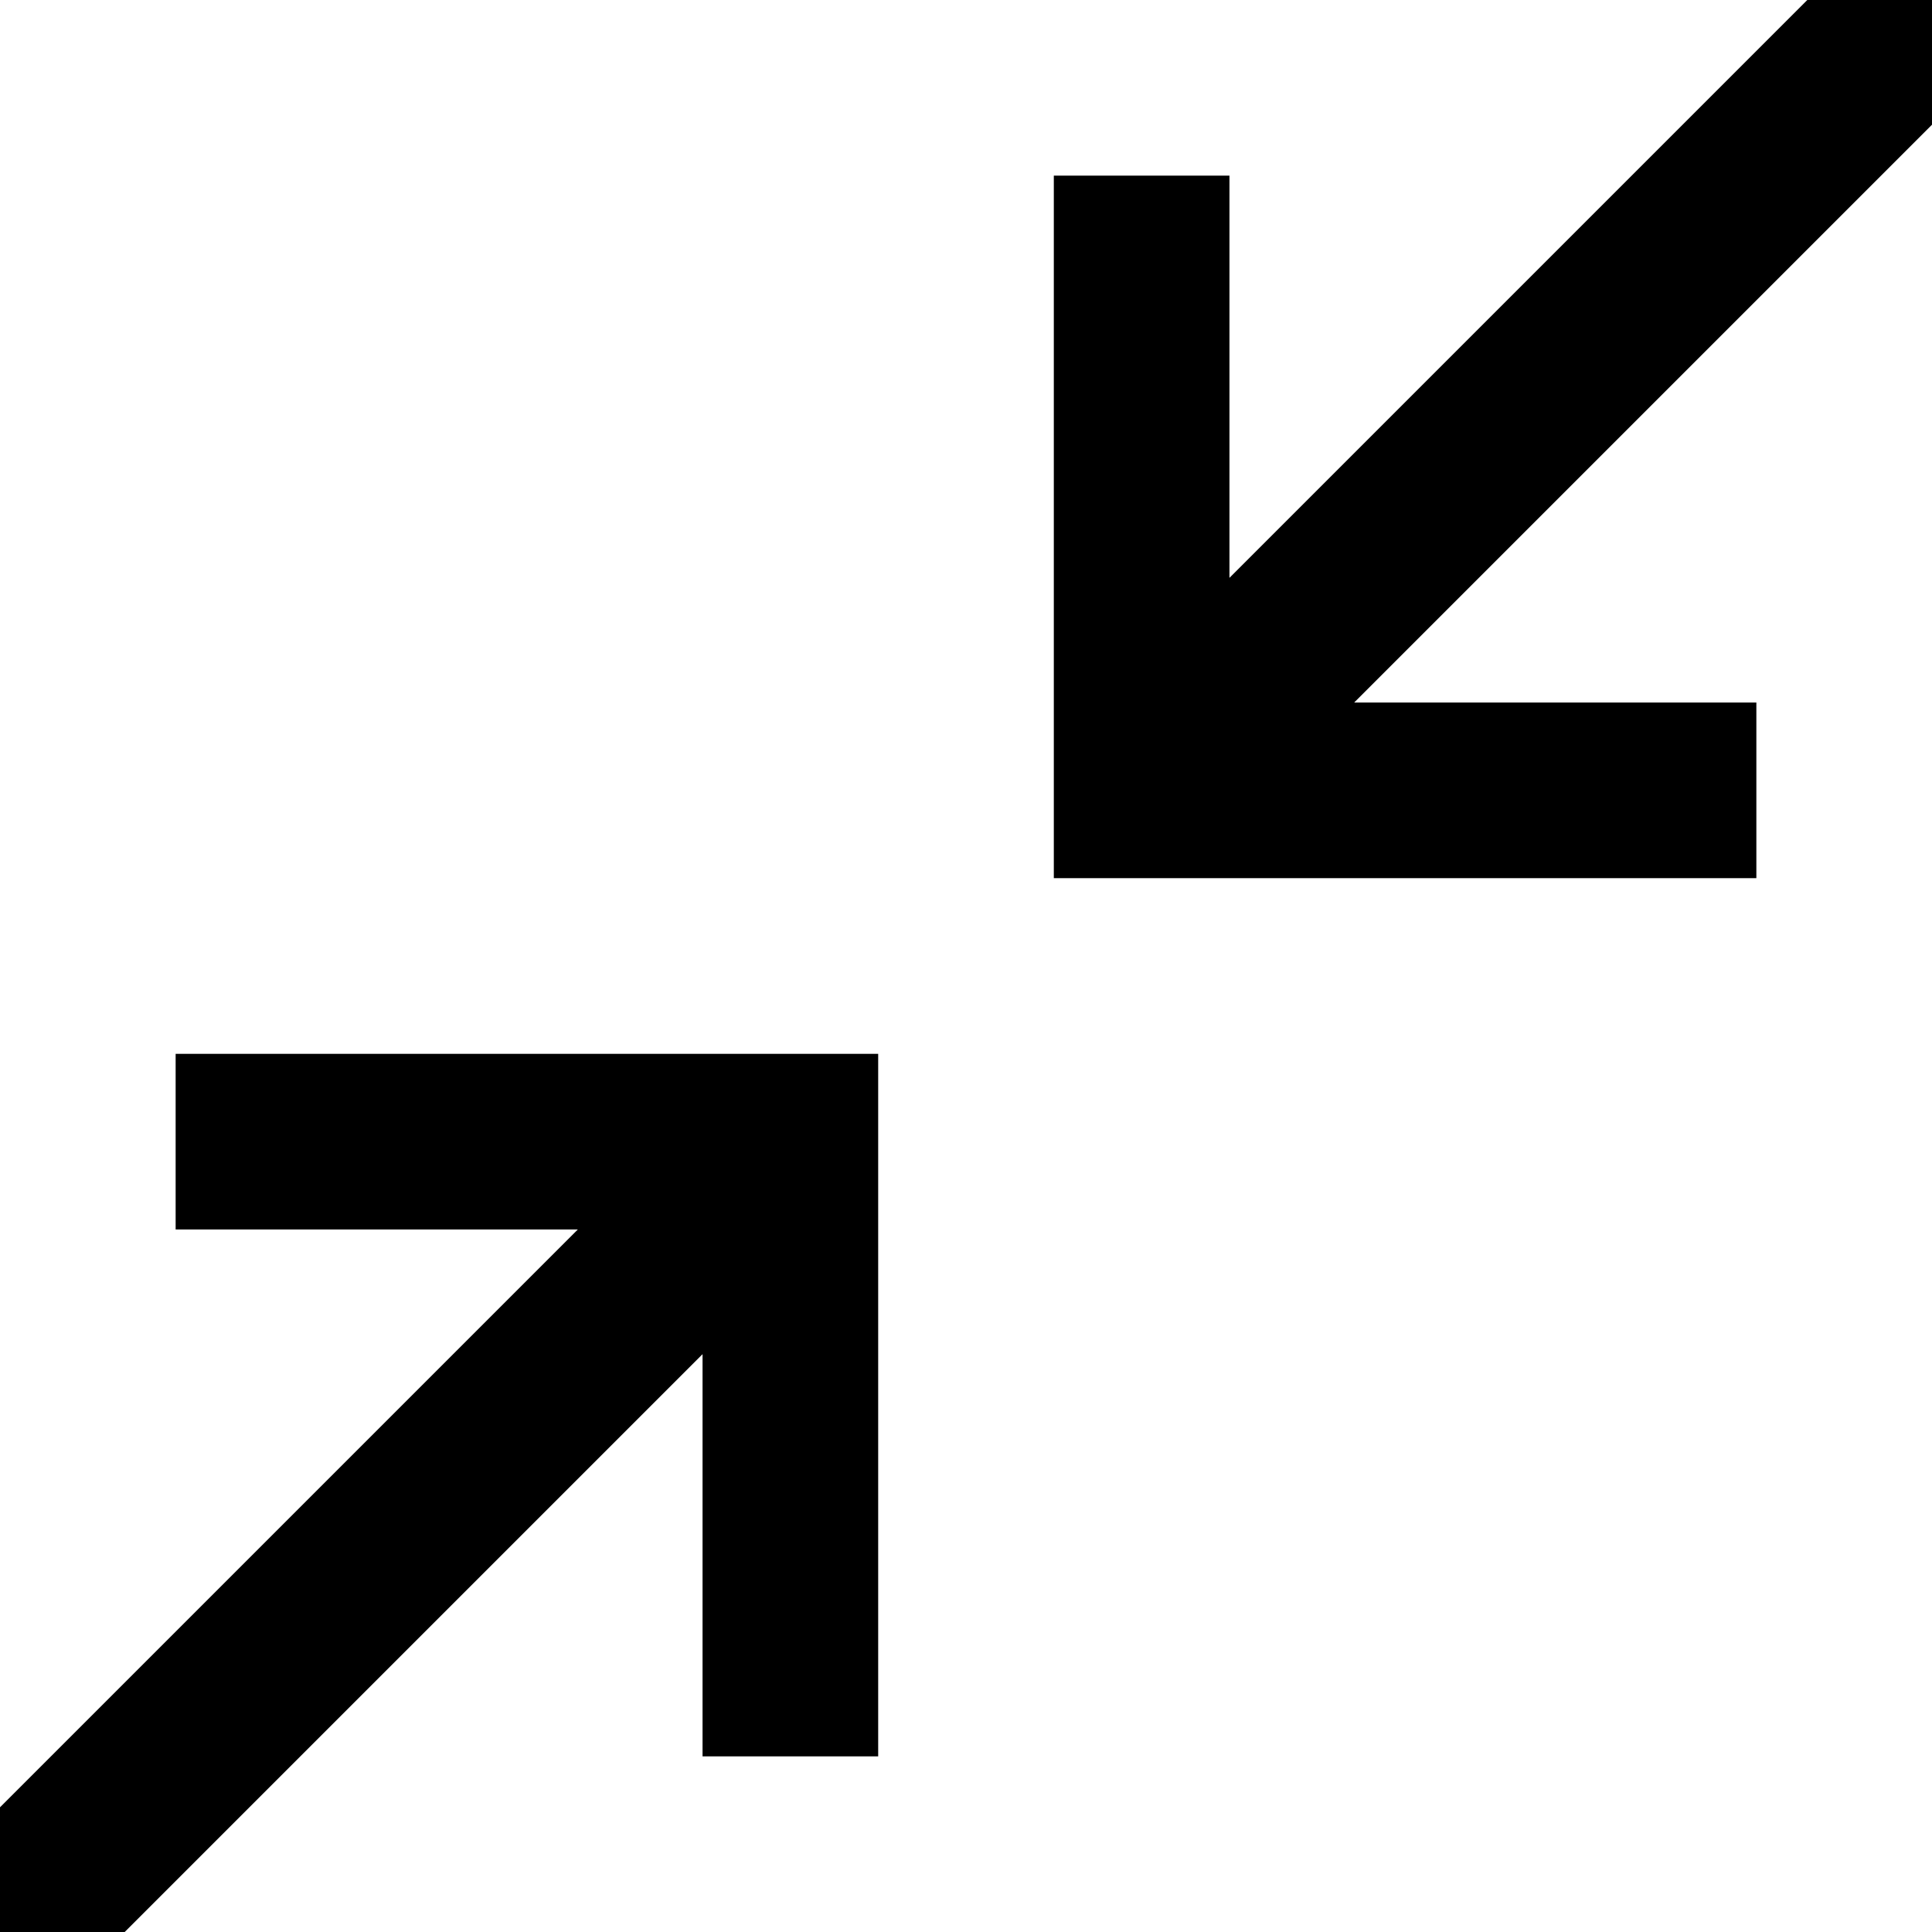
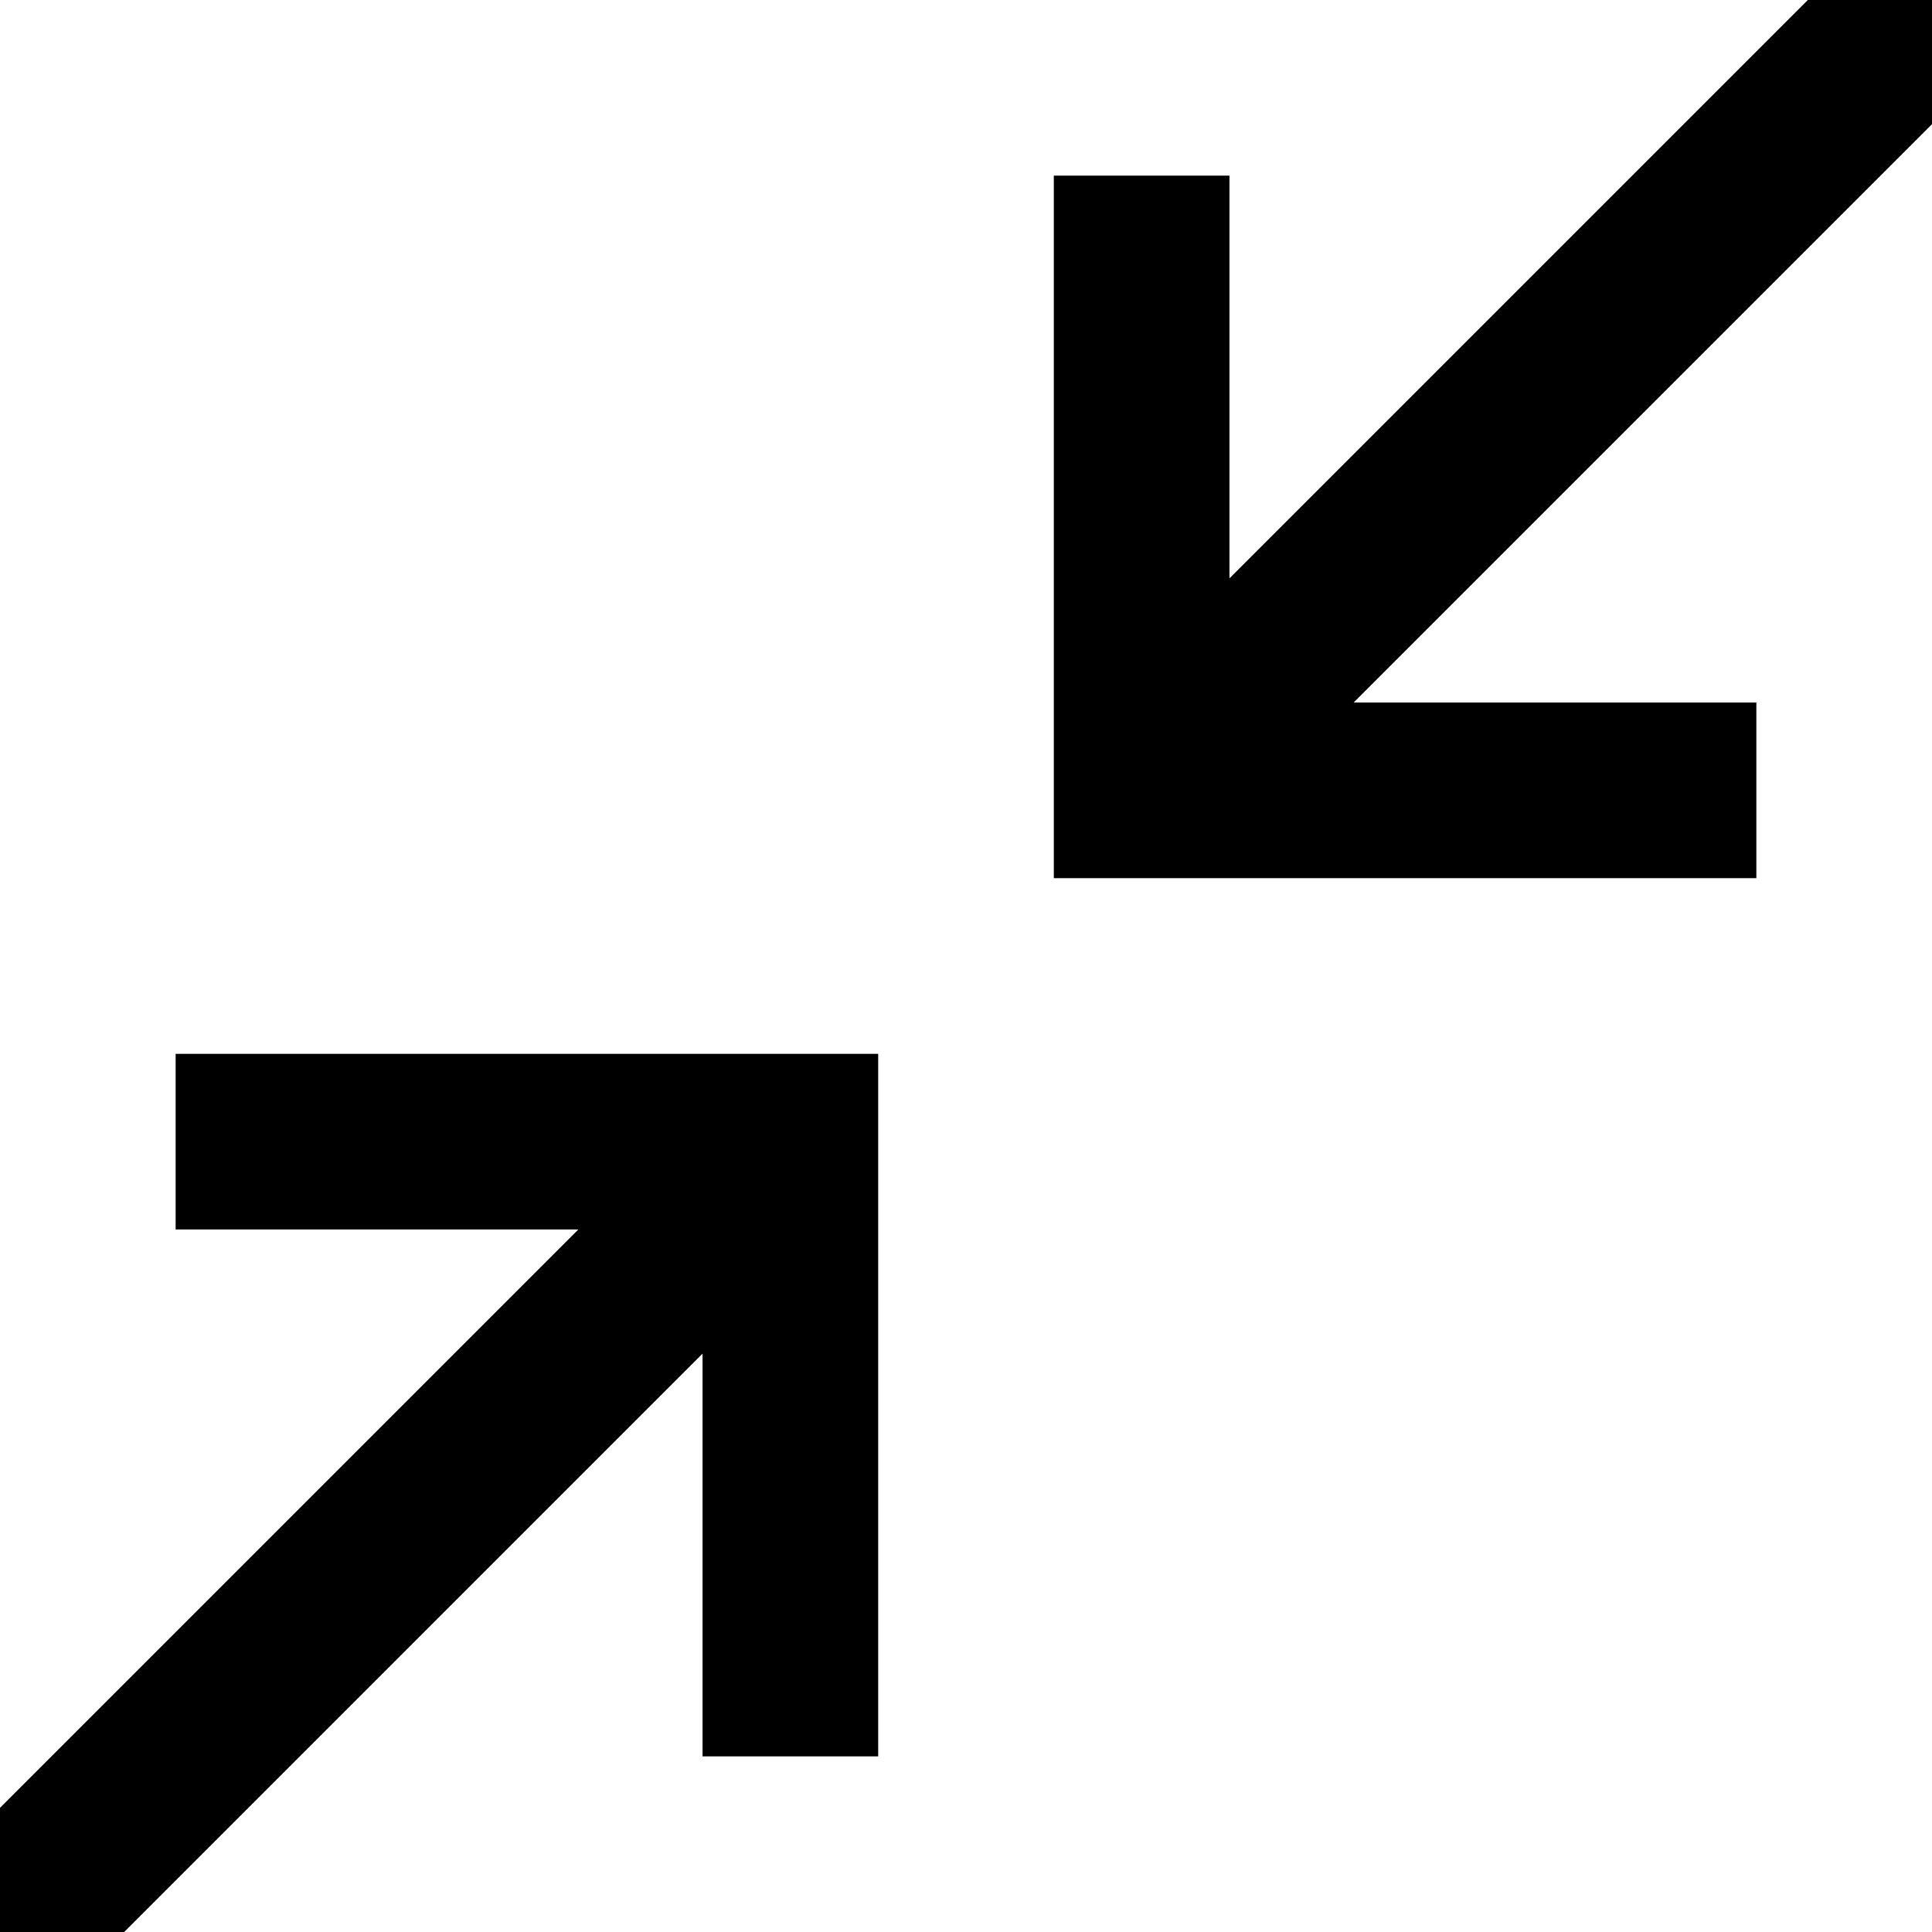
- <svg xmlns="http://www.w3.org/2000/svg" id="Layer_1" data-name="Layer 1" width="11" height="11" viewBox="0 0 11 11">
-   <path d="M5,10H4V7.71L.71,11H0v-.71L3.29,7H1V6H5ZM10.29,0,7,3.29V1H6V5h4V4H7.71L11,.71V0Z" />
+ <svg xmlns="http://www.w3.org/2000/svg" version="1.1" id="Layer_1" x="0px" y="0px" viewBox="0 0 11 11" style="enable-background:new 0 0 11 11;" xml:space="preserve">
+   <path d="M5,10H4V7.707L0.707,11H0v-0.707L3.293,7H1V6h4V10z M10.293,0L7,3.293V1H6v4h4V4H7.707L11,0.707V0H10.293z M0,0 M11,11" />
</svg>
